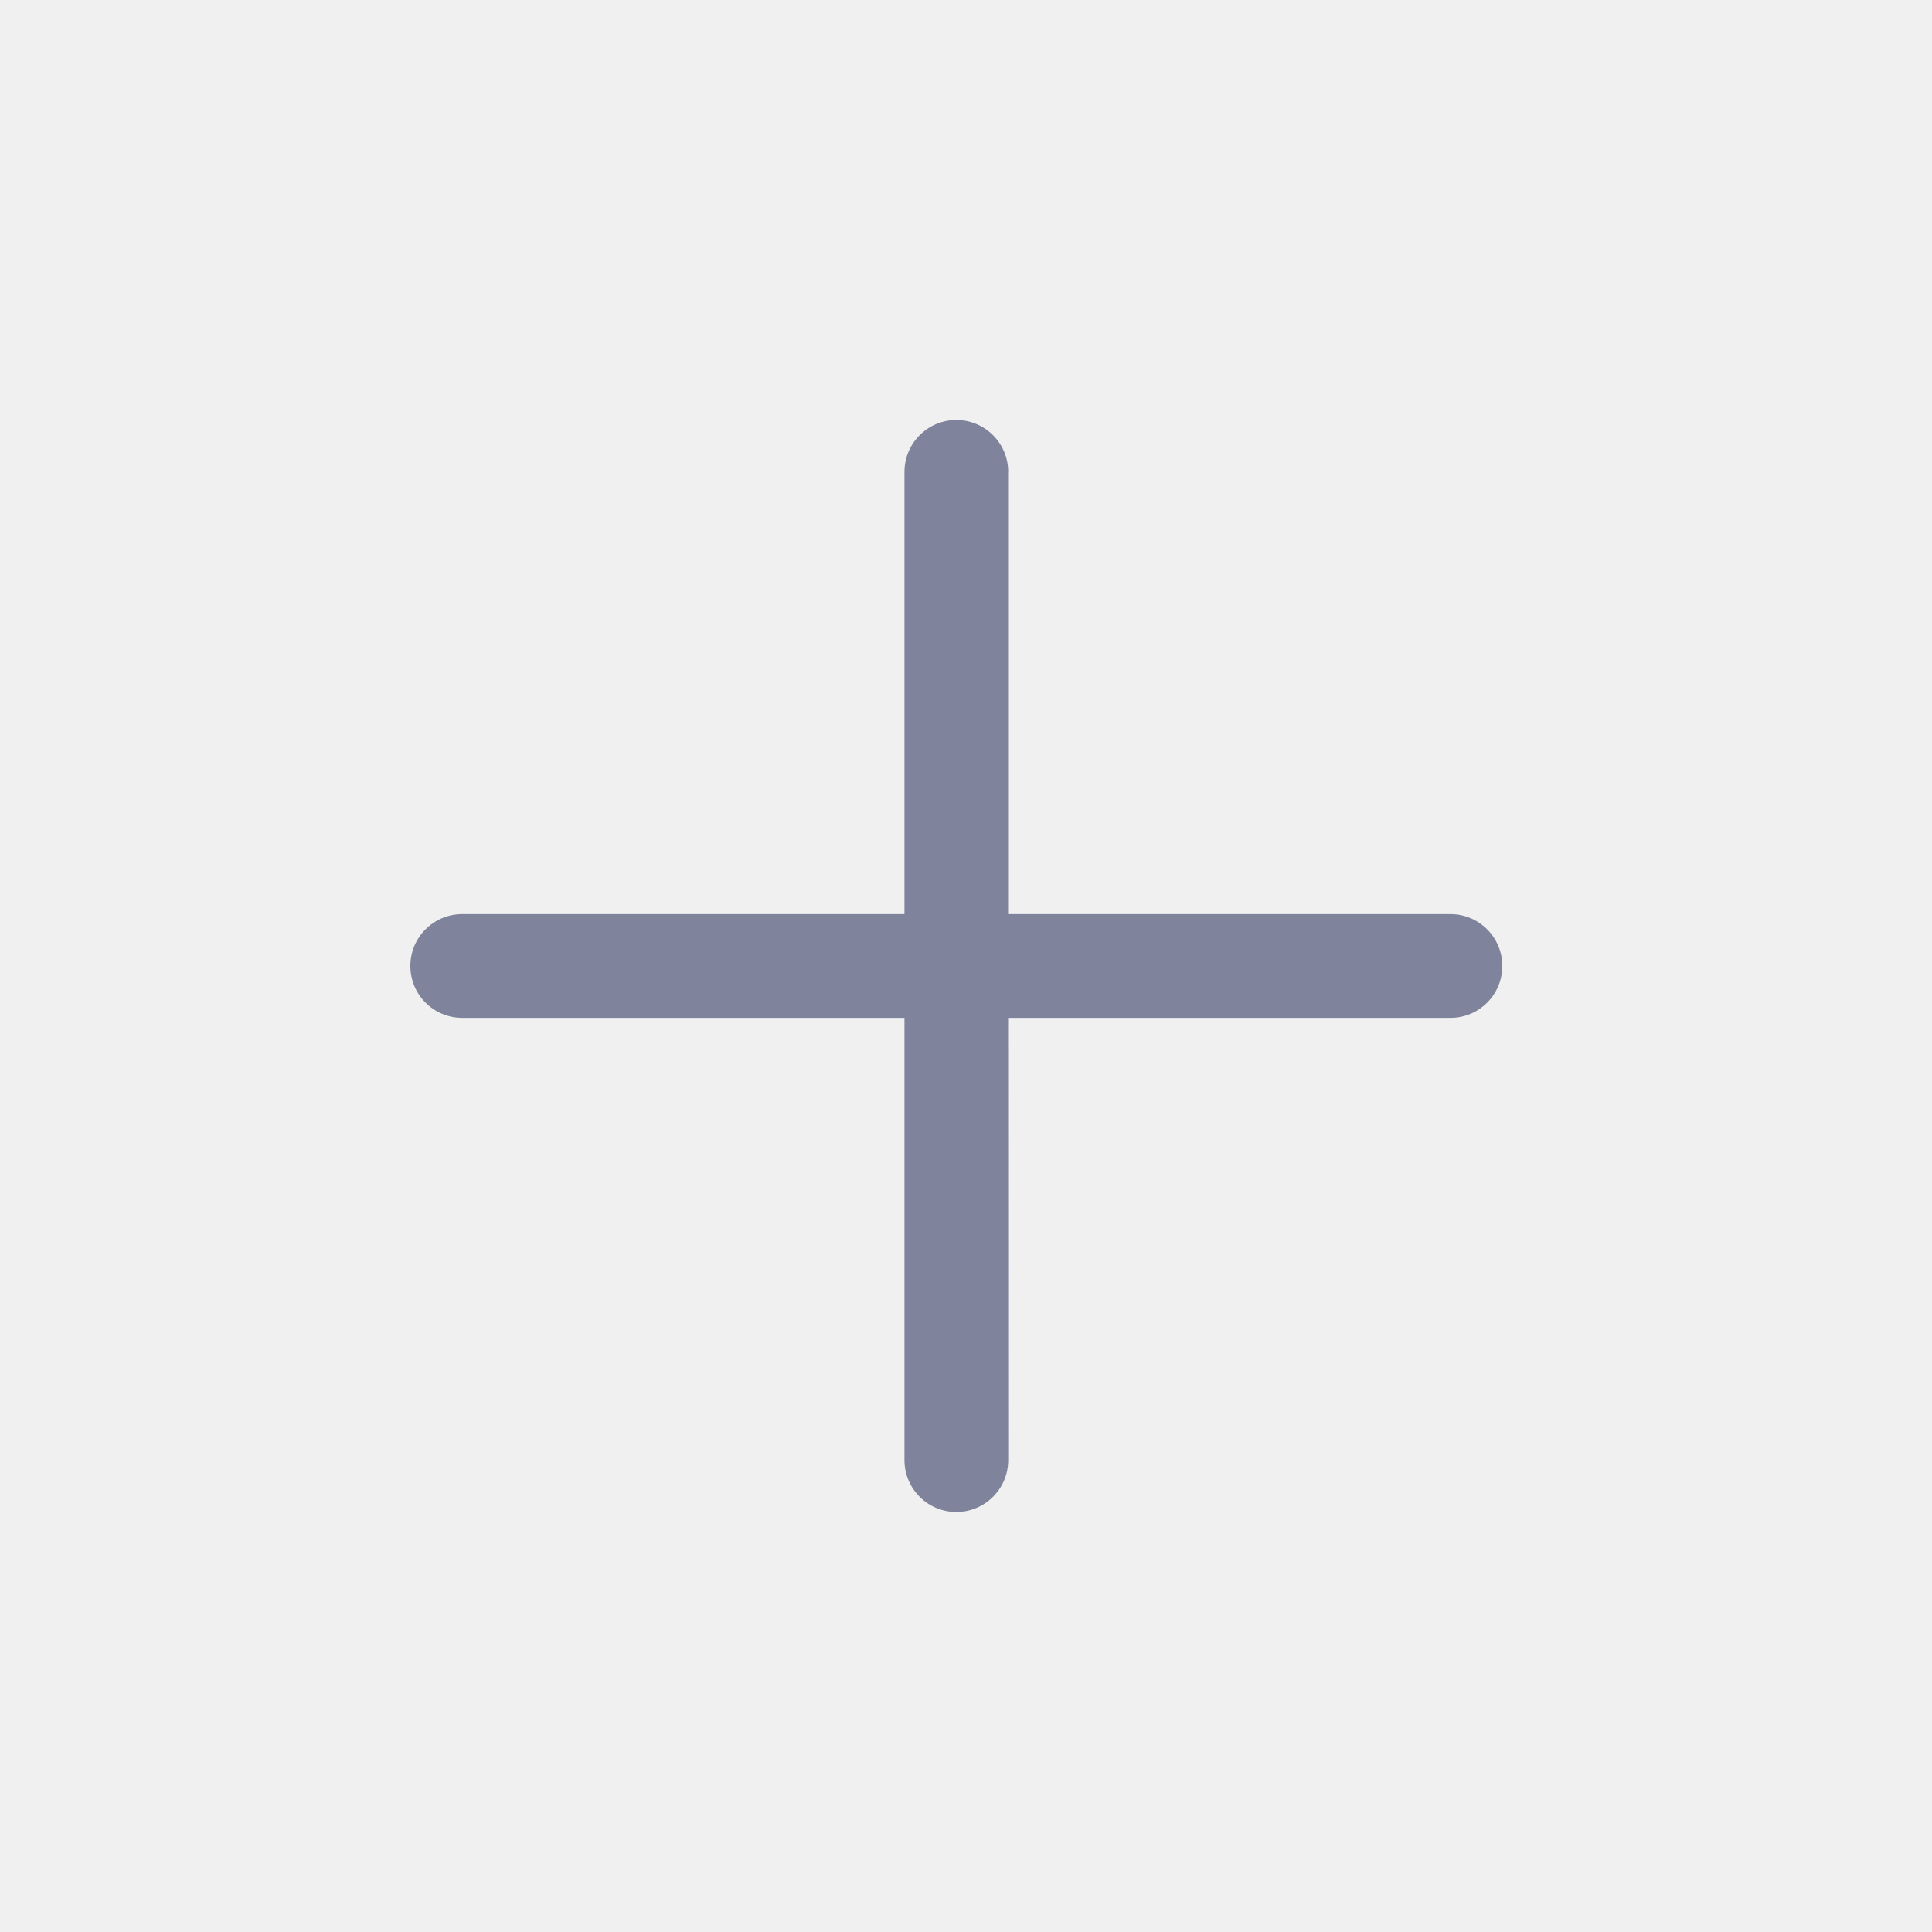
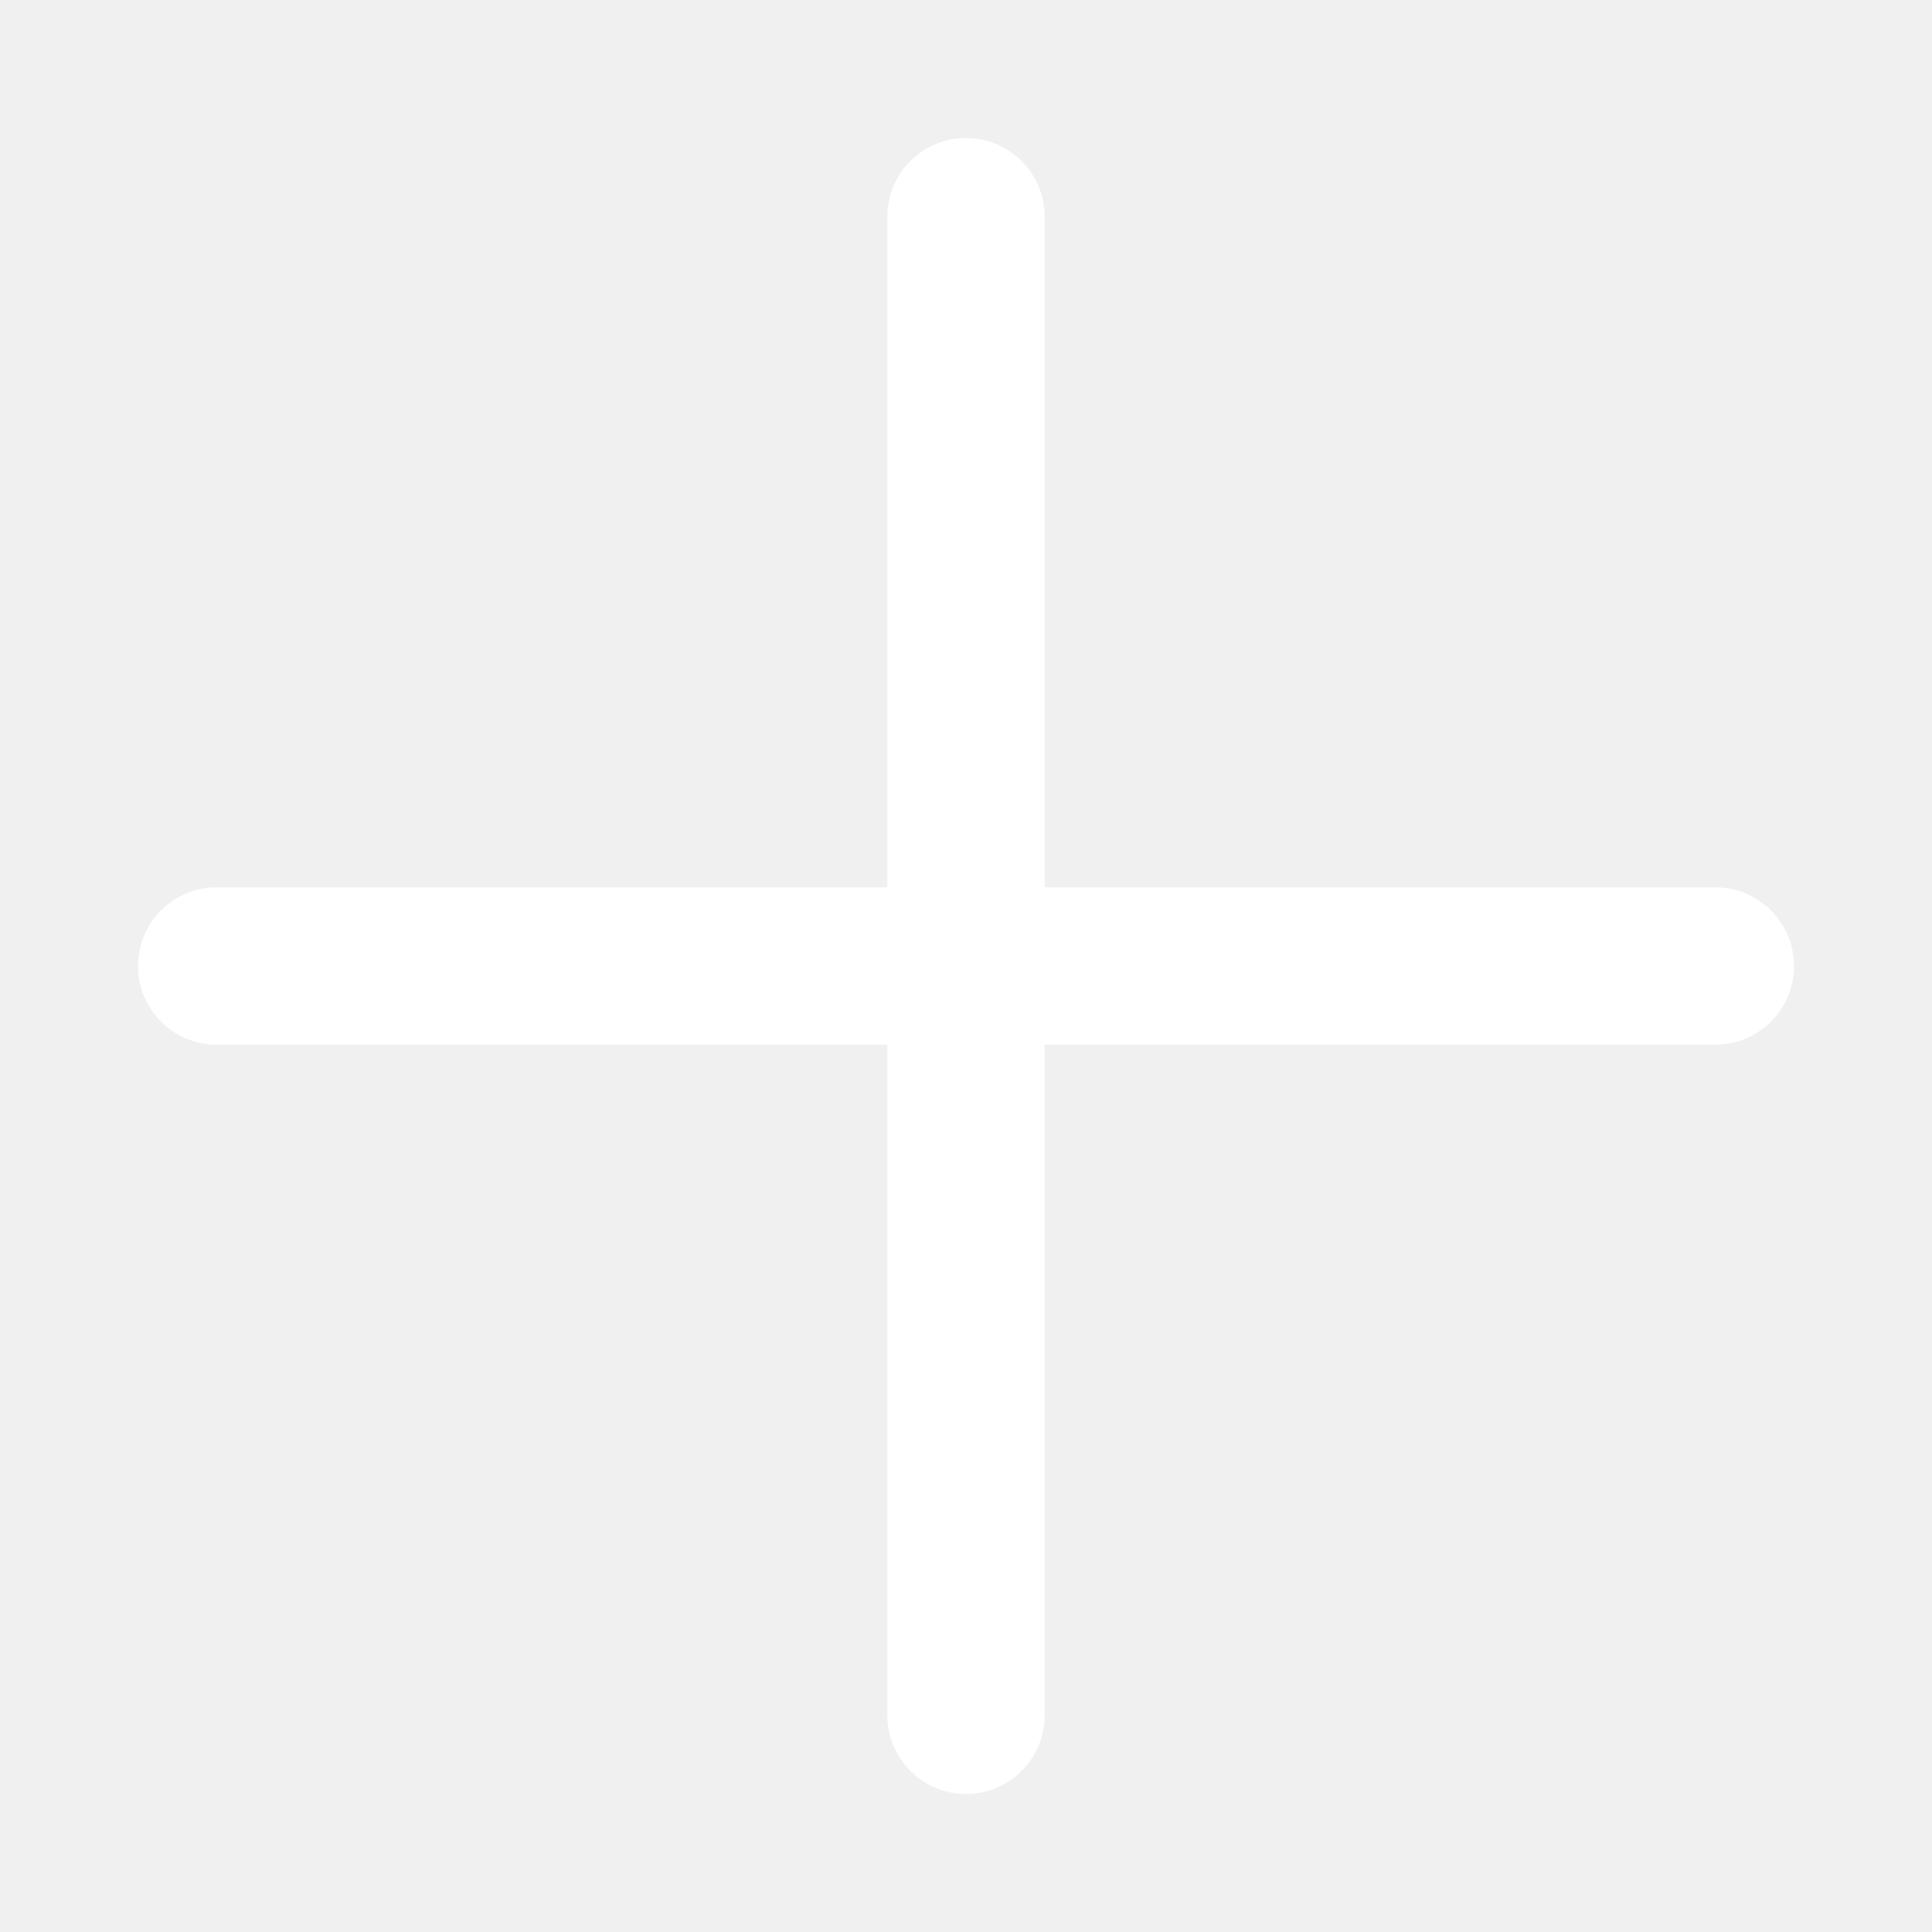
- <svg xmlns="http://www.w3.org/2000/svg" width="20" height="20" fill="none">
-   <g clip-path="url(#a)">
-     <path fill-rule="evenodd" clip-rule="evenodd" d="M10.437 4.885a.537.537 0 1 0-1.074 0v4.578H4.785a.537.537 0 0 0 0 1.074h4.578v4.578a.537.537 0 1 0 1.074 0l-.001-4.578h4.579a.537.537 0 0 0 0-1.074h-4.579V4.885z" fill="#7F849C" />
-   </g>
-   <defs>
-     <clipPath id="a">
-       <path fill="white" transform="translate(0 10) rotate(-45)" d="M0 0h14v14H0z" />
-     </clipPath>
-   </defs>
+ <svg xmlns="http://www.w3.org/2000/svg" width="14" height="14" fill="none">
+   <path fill-rule="evenodd" clip-rule="evenodd" d="M7.57 1.57a.57.57 0 1 0-1.14 0v4.86H1.57a.57.57 0 1 0 0 1.14h4.86v4.86a.57.57 0 1 0 1.14 0V7.57h4.86a.57.57 0 1 0 0-1.14H7.57V1.57z" fill="#fff" />
</svg>
